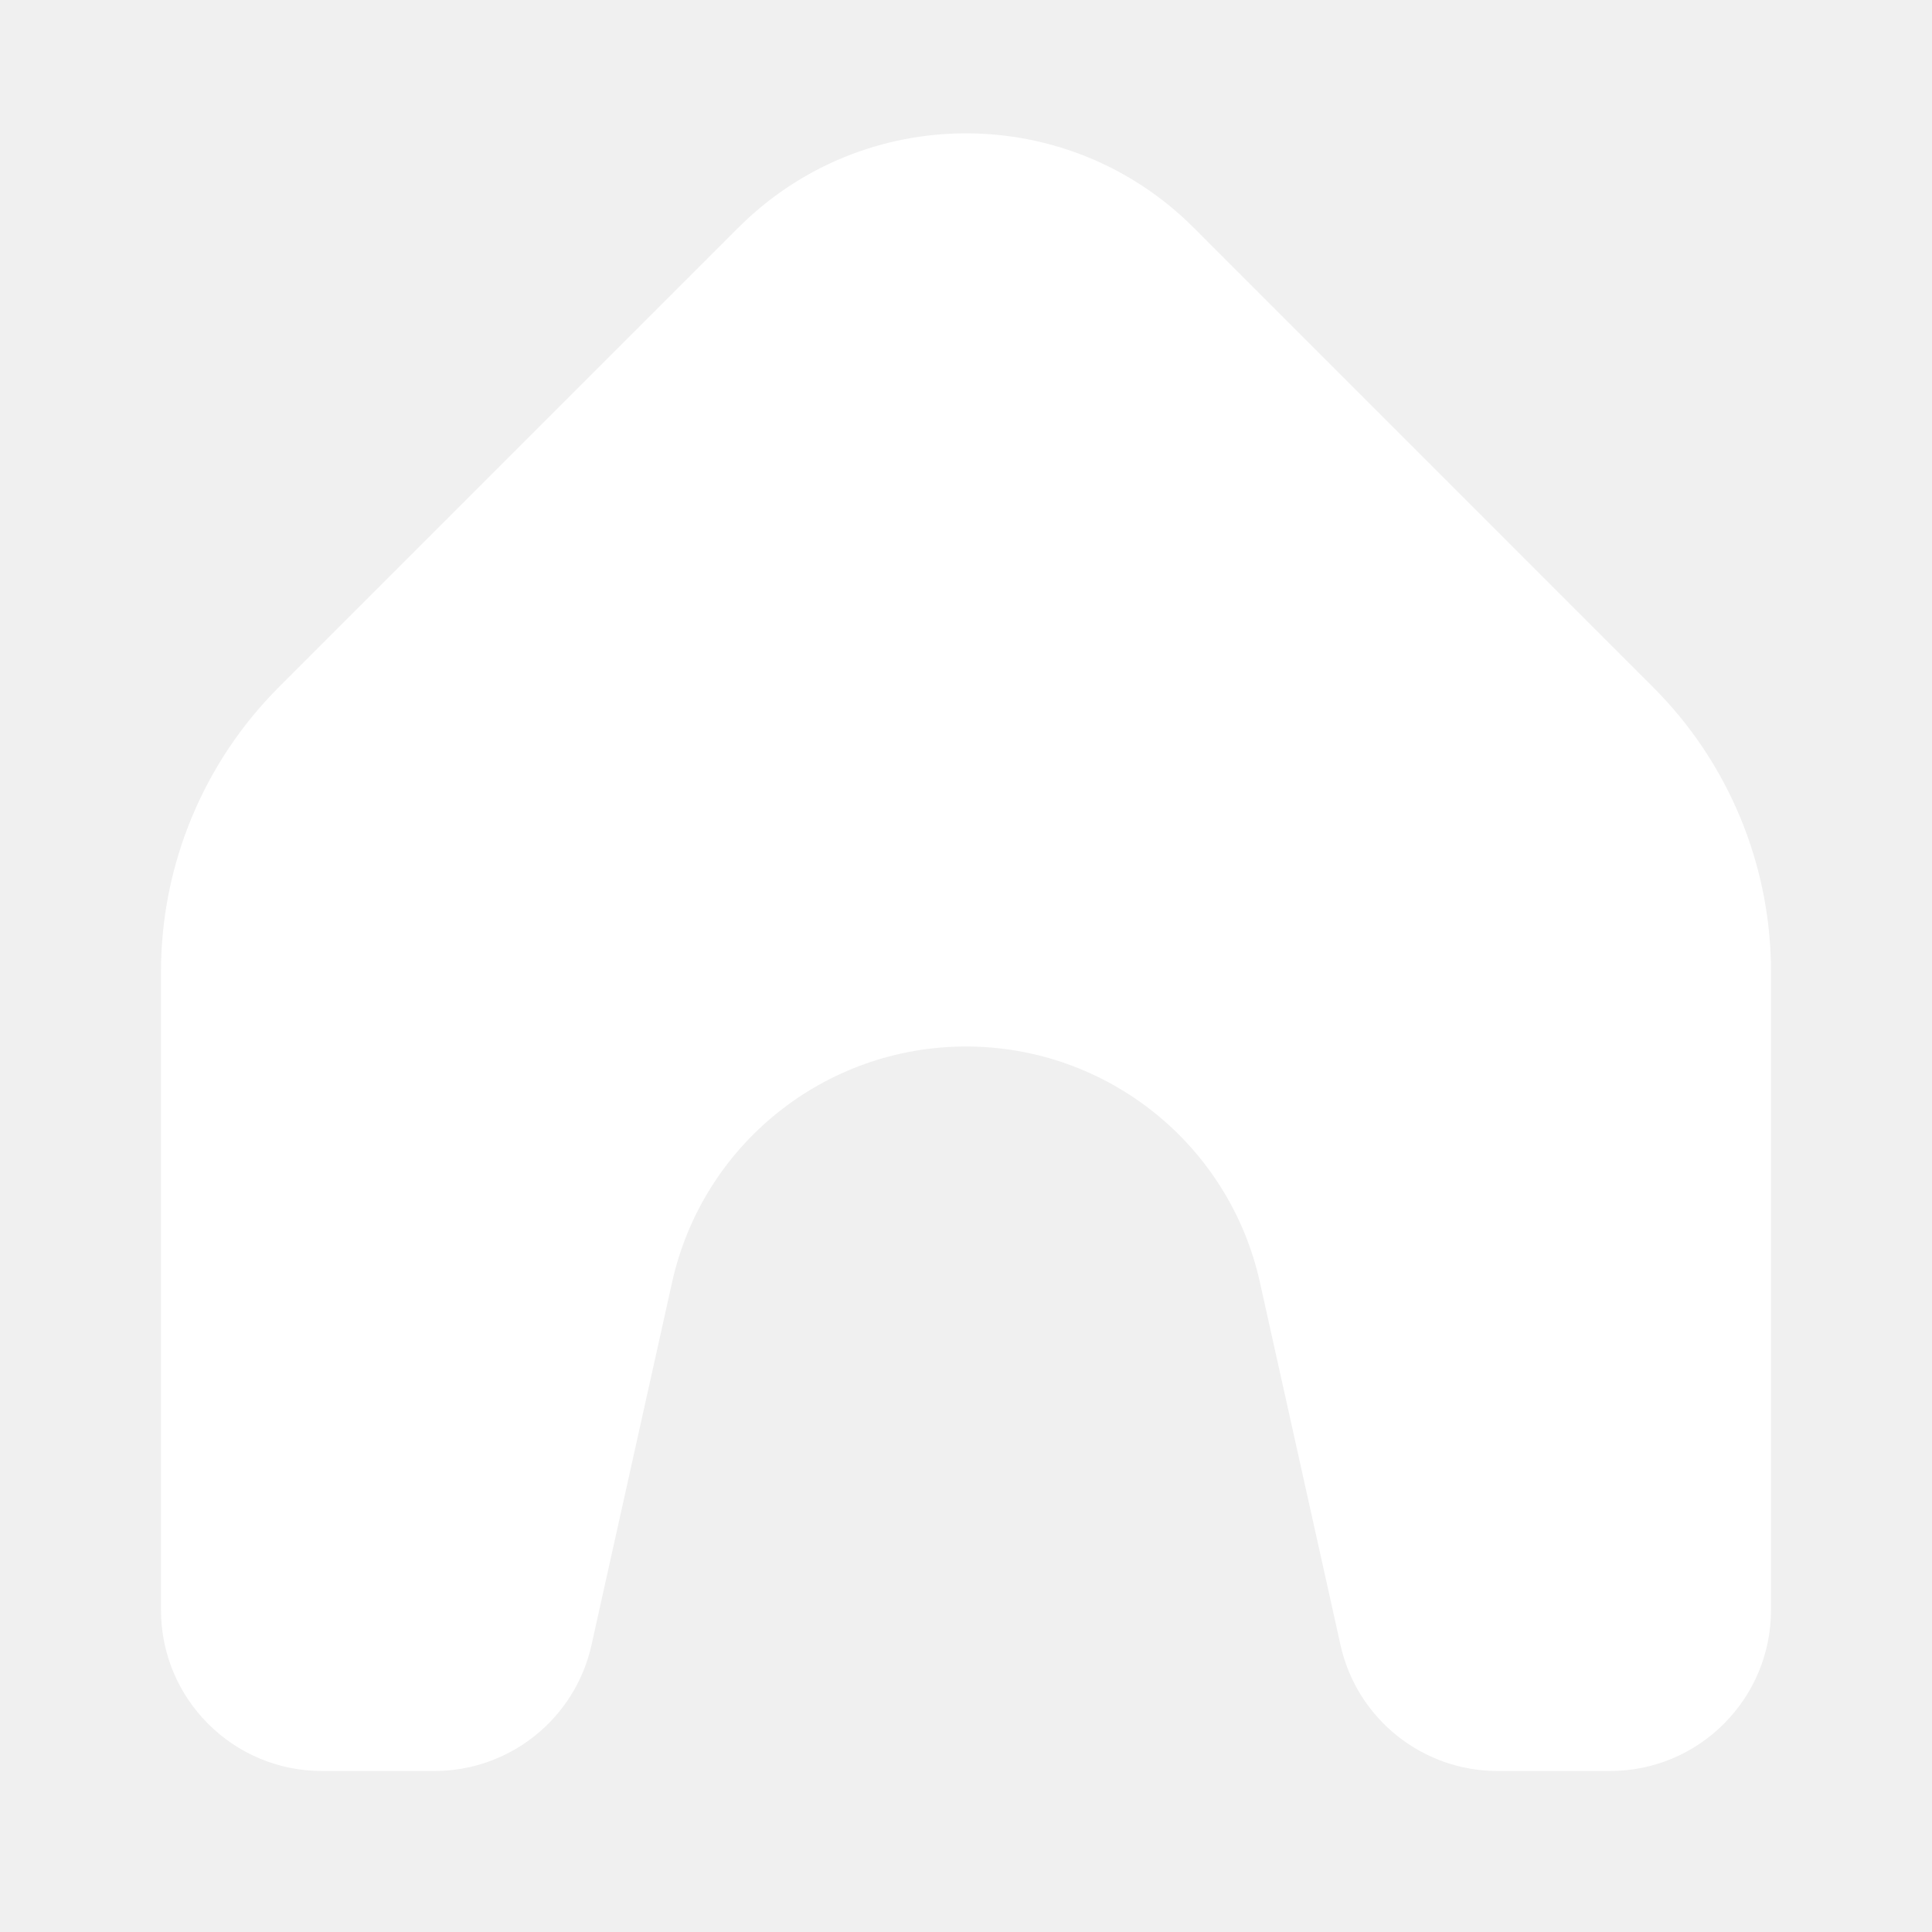
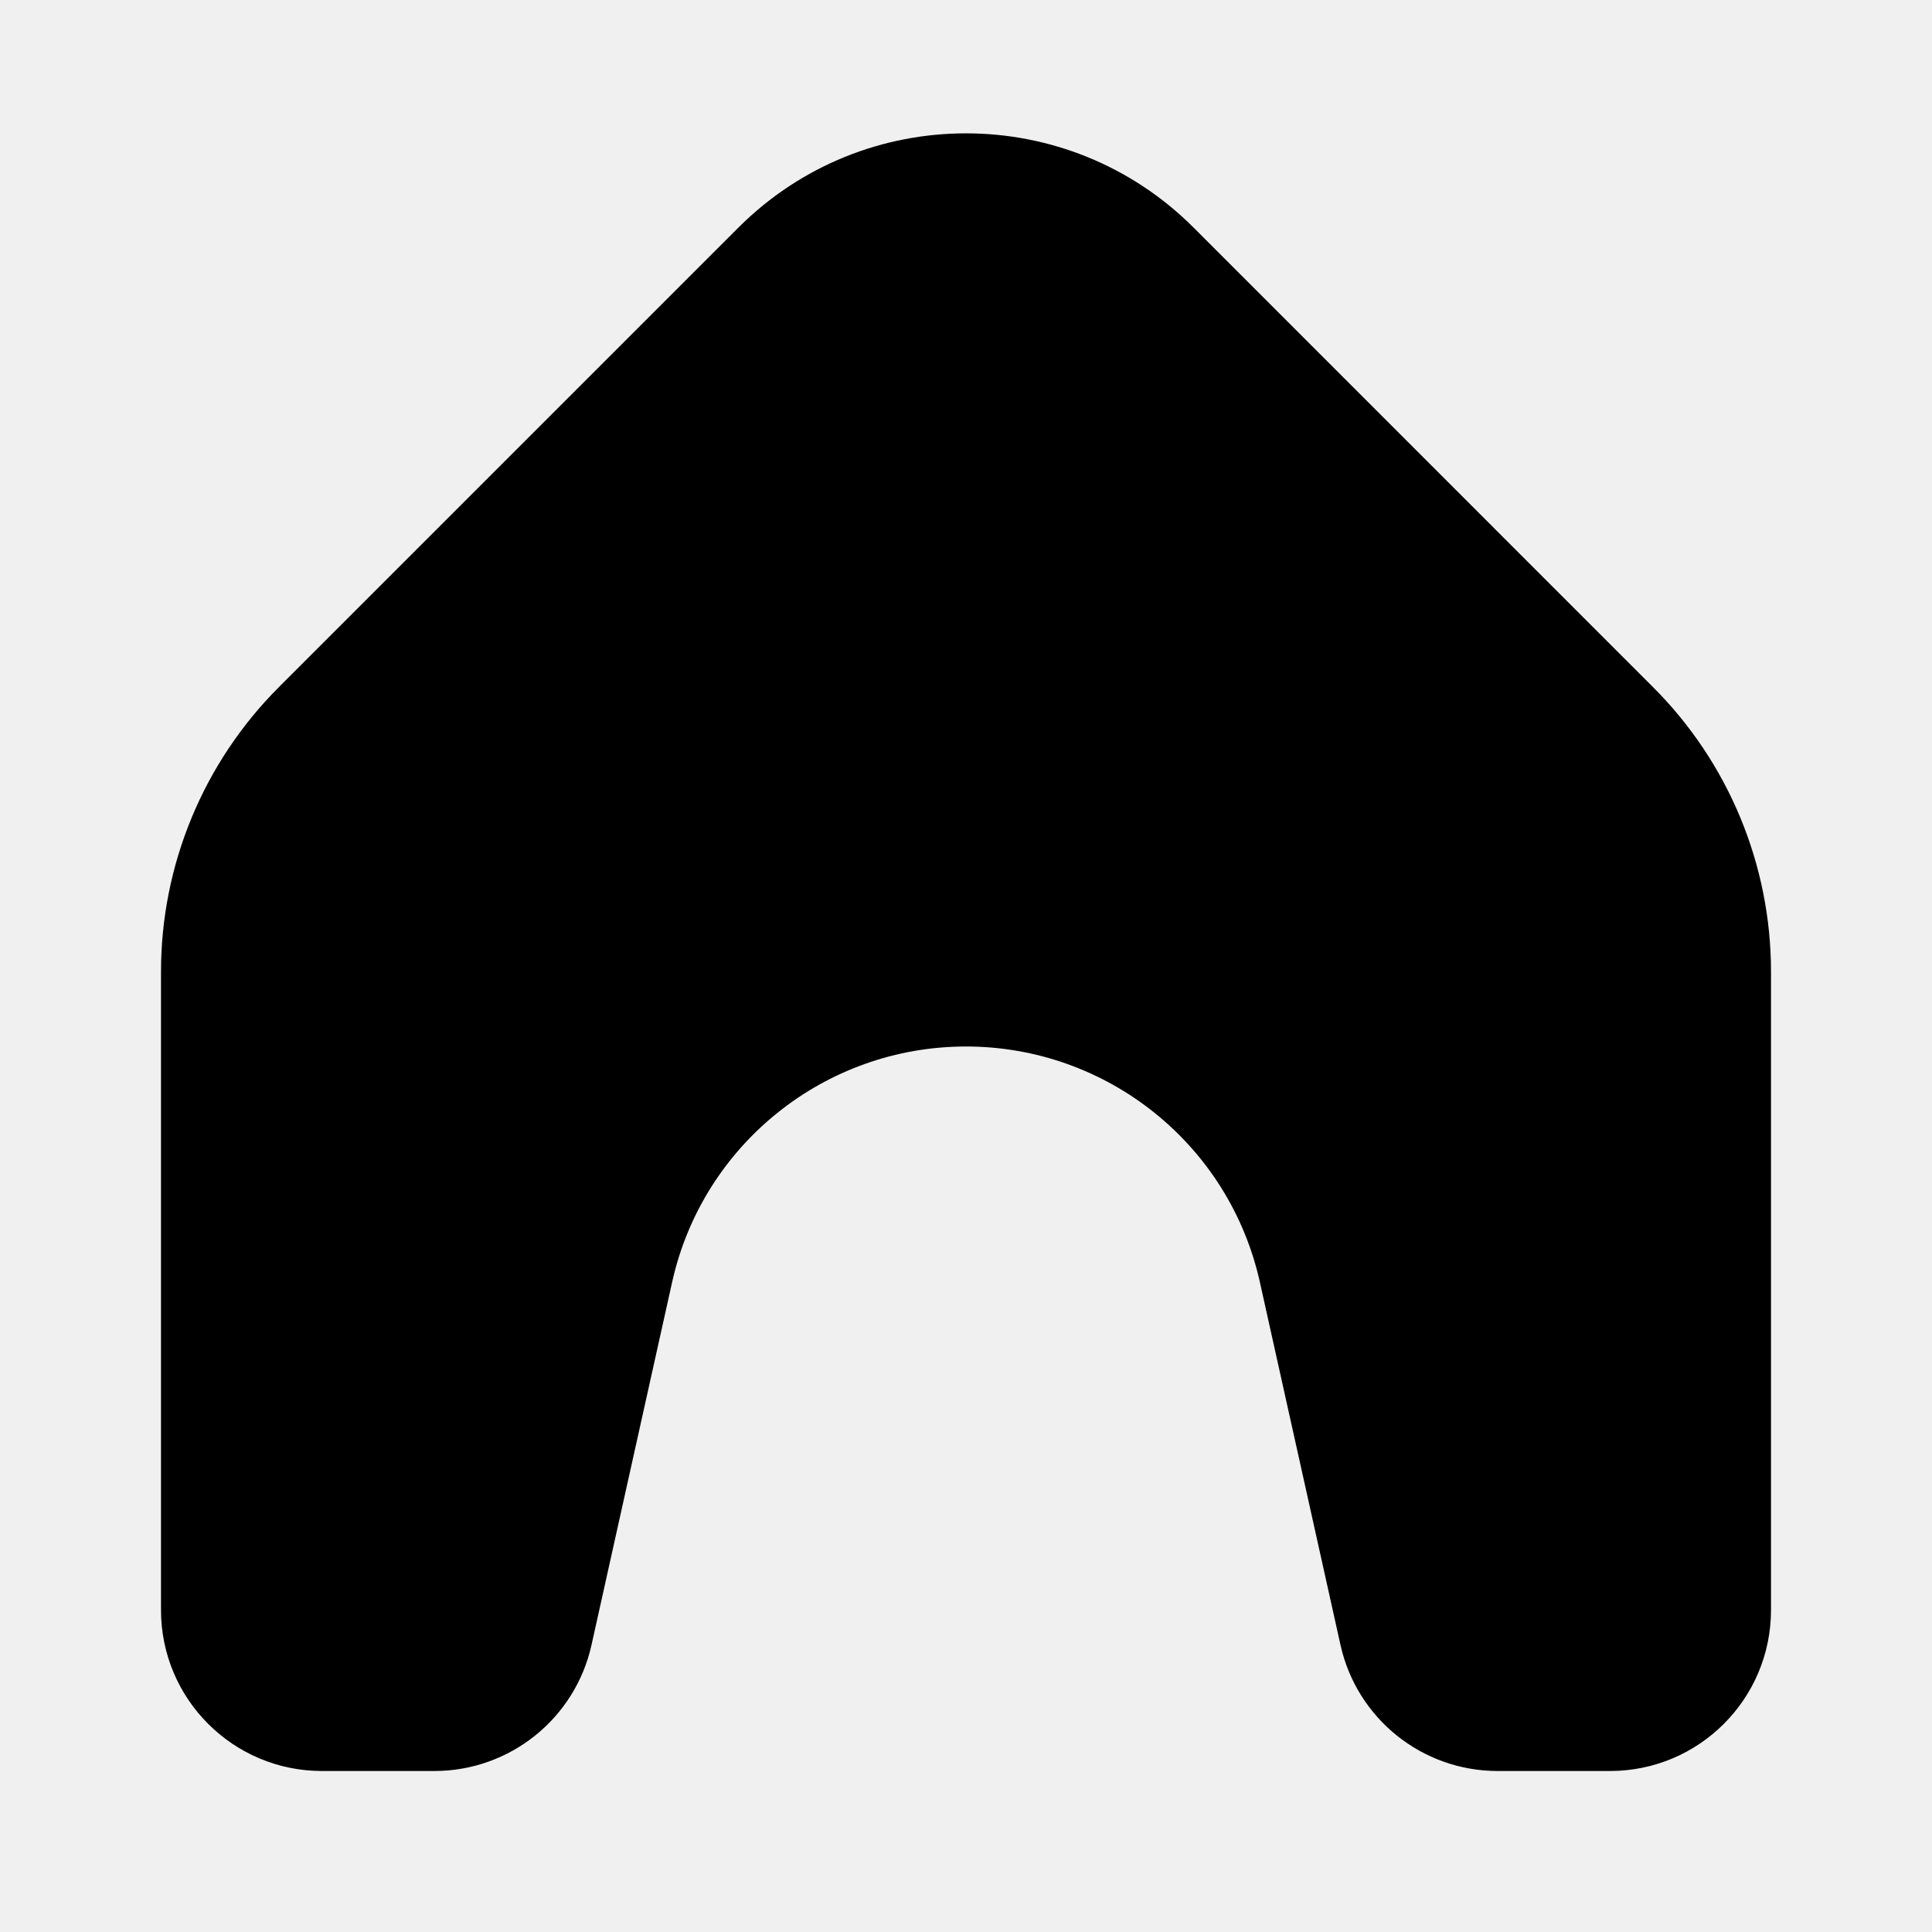
<svg xmlns="http://www.w3.org/2000/svg" width="24" height="24" viewBox="0 0 24 24" fill="none">
-   <path d="M3.464 8.536C2.527 9.473 2 10.745 2 12.071V20C2 21.105 2.895 22 4 22H5.396C6.333 22 7.145 21.349 7.348 20.434L8.349 15.929C8.729 14.217 10.247 13 12 13C13.753 13 15.271 14.217 15.651 15.929L16.652 20.434C16.855 21.349 17.667 22 18.604 22H20C21.105 22 22 21.105 22 20V12.071C22 10.745 21.473 9.473 20.535 8.536L14.828 2.828C13.266 1.266 10.734 1.266 9.172 2.828L3.464 8.536Z" fill="white" />
+   <path d="M3.464 8.536C2.527 9.473 2 10.745 2 12.071V20C2 21.105 2.895 22 4 22H5.396C6.333 22 7.145 21.349 7.348 20.434L8.349 15.929C8.729 14.217 10.247 13 12 13V13C13.753 13 15.271 14.217 15.651 15.929L16.652 20.434C16.855 21.349 17.667 22 18.604 22H20C21.105 22 22 21.105 22 20V12.071C22 10.745 21.473 9.473 20.535 8.536L14.828 2.828C13.266 1.266 10.734 1.266 9.172 2.828L3.464 8.536Z" fill="black" />
</svg>
